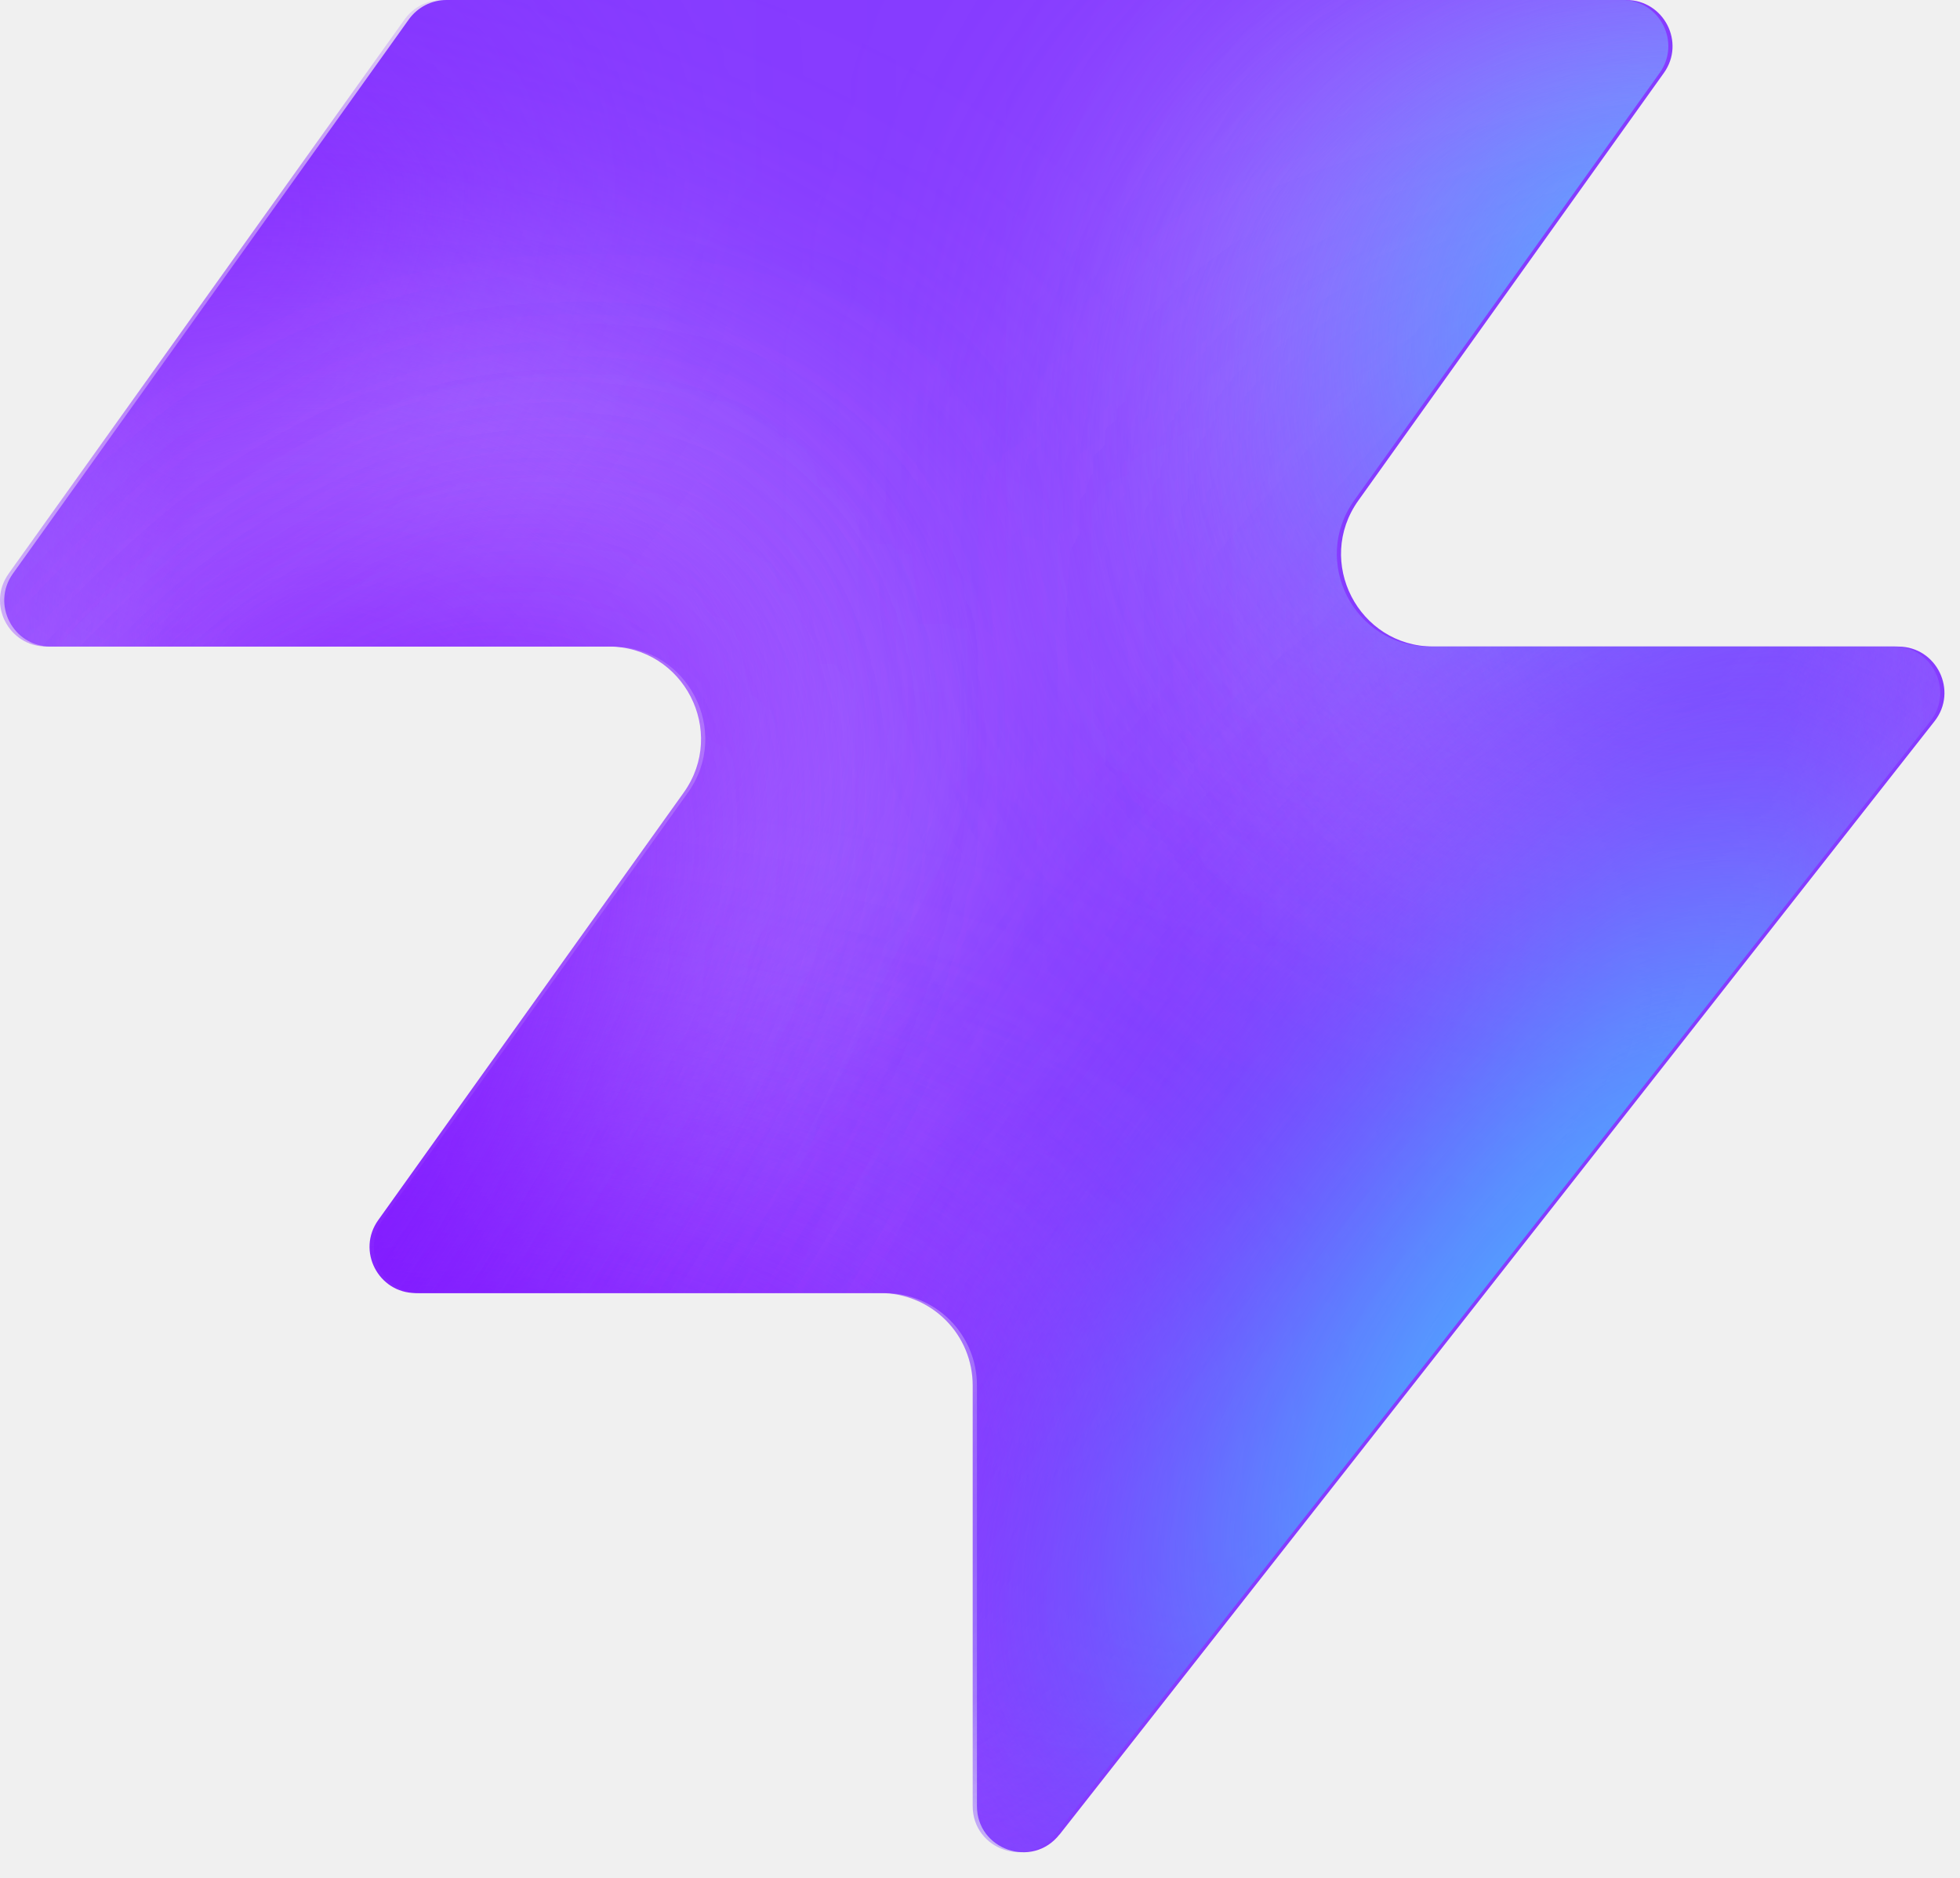
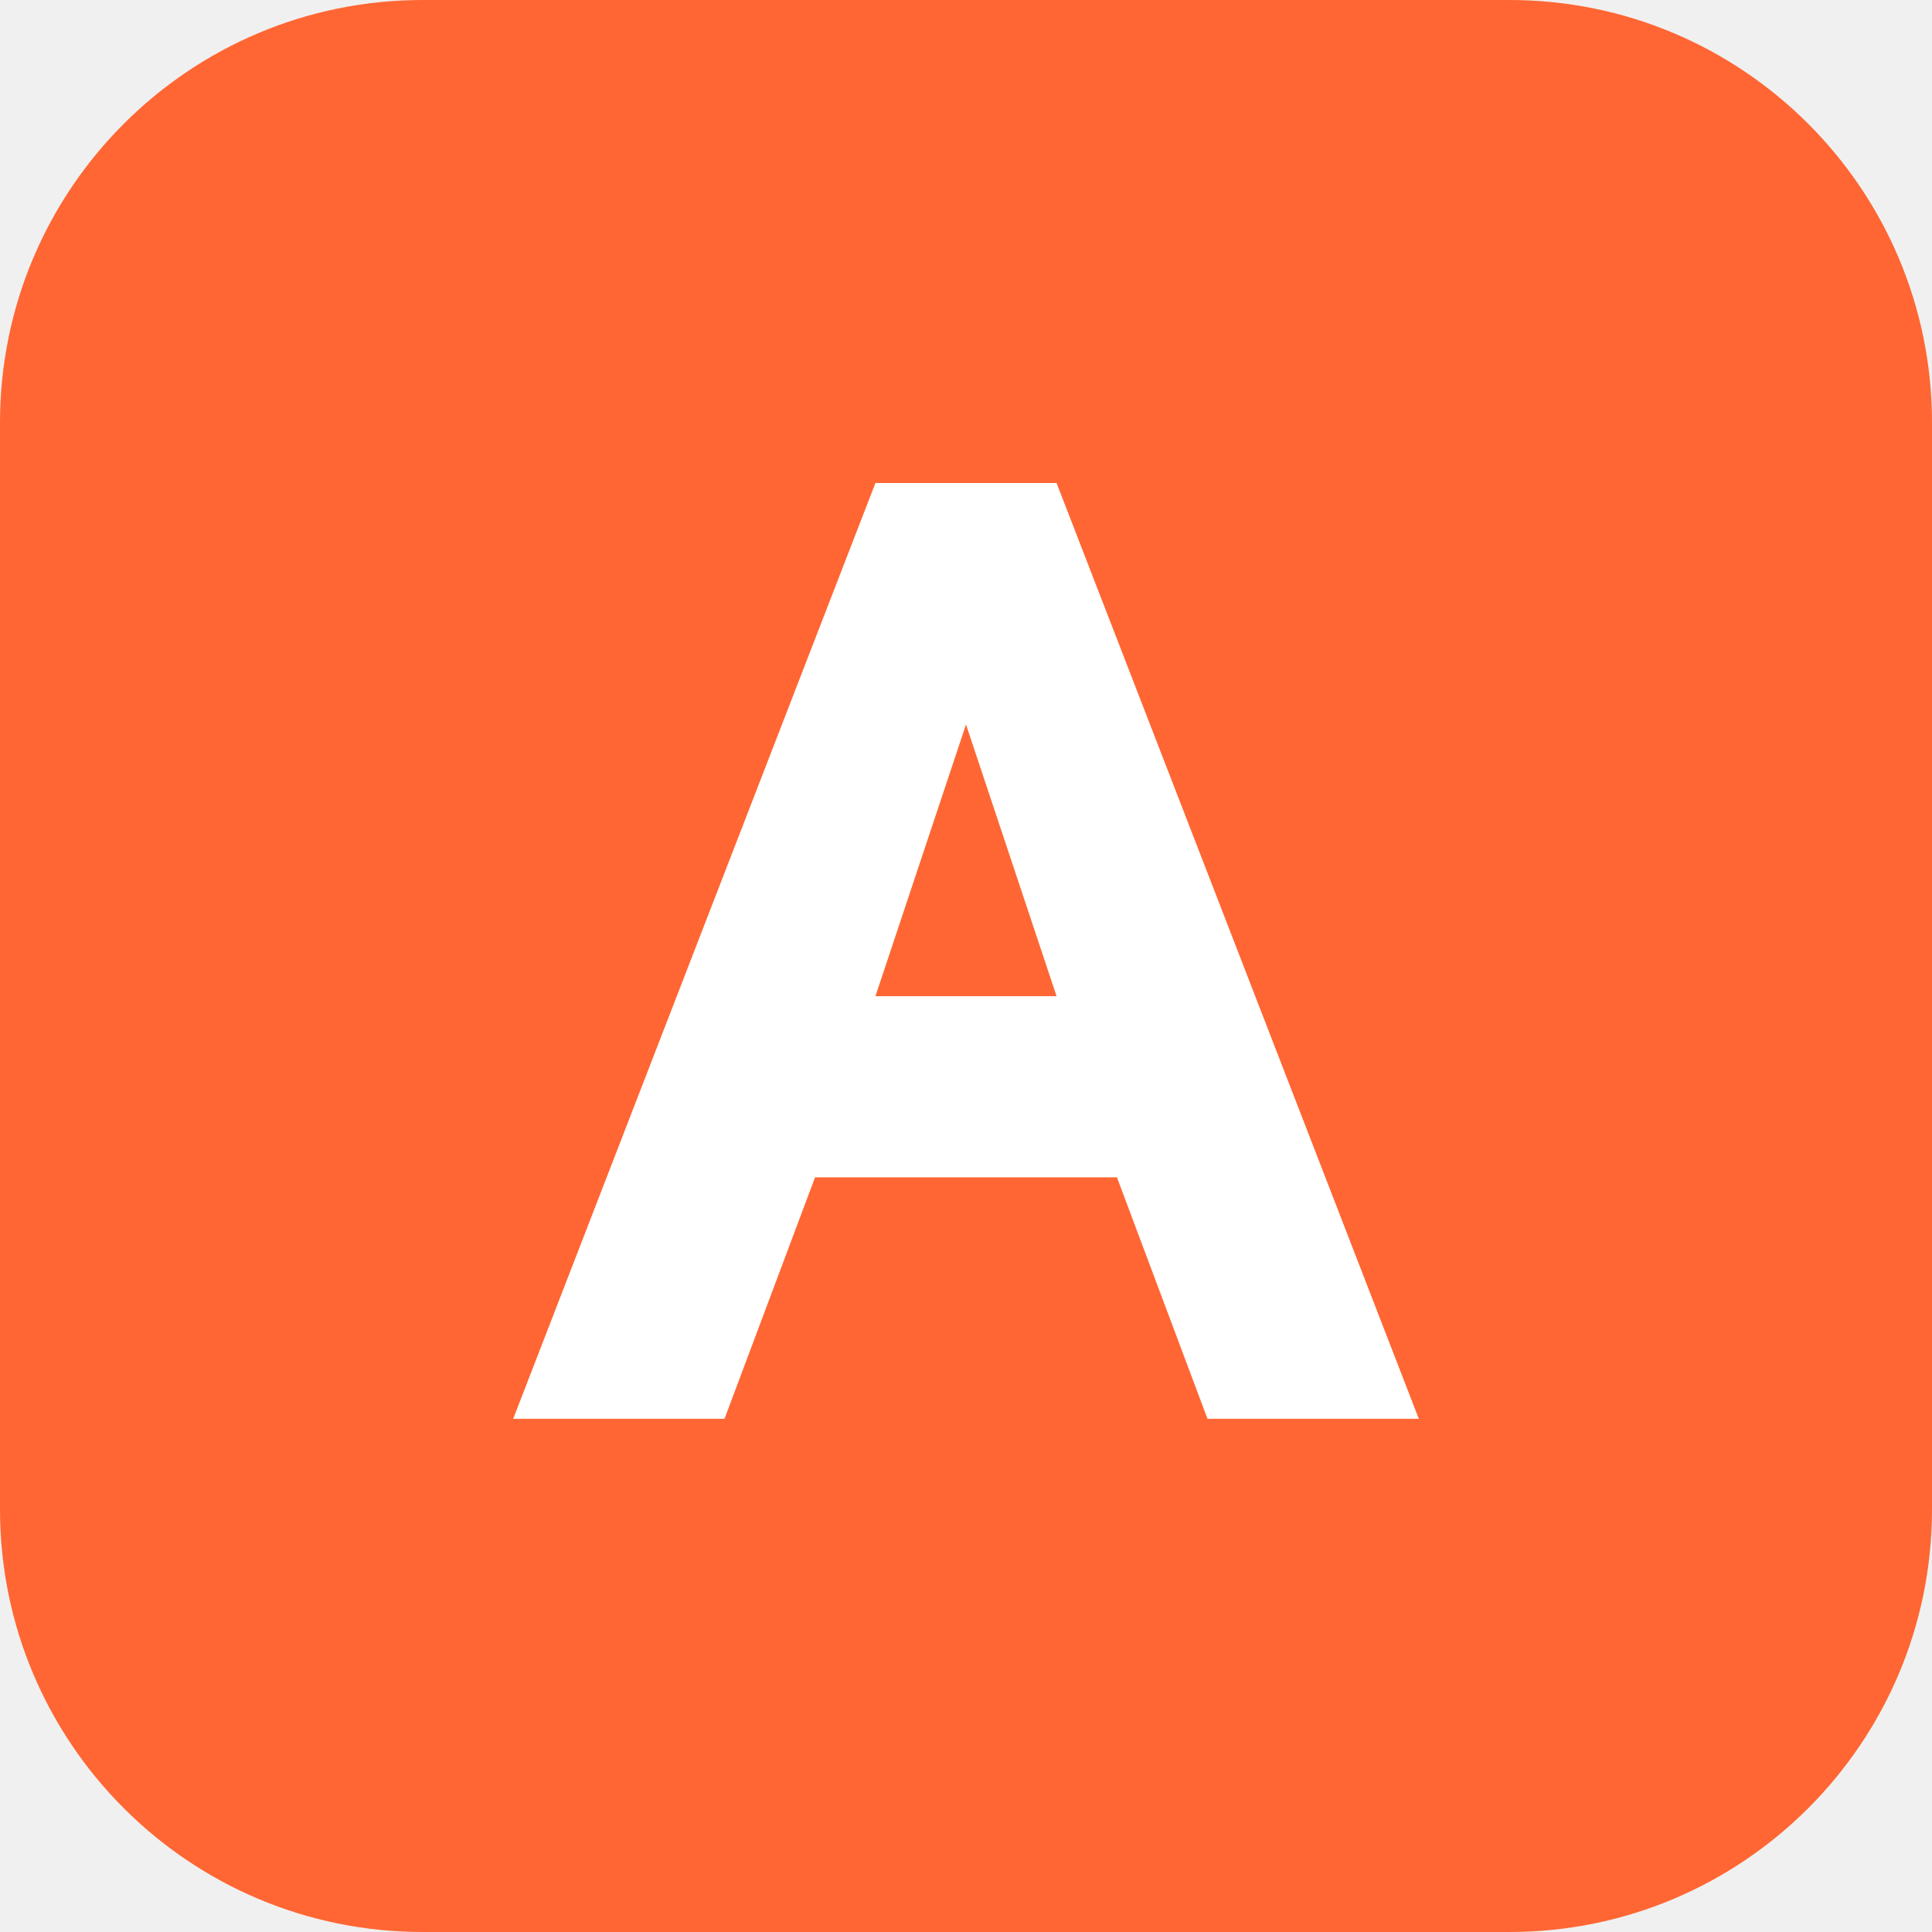
- <svg xmlns="http://www.w3.org/2000/svg" width="48" height="46" fill="none" viewBox="0 0 48 46">
-   <path fill="#863bff" d="M25.946 44.938c-.664.845-2.021.375-2.021-.698V33.937a2.26 2.26 0 0 0-2.262-2.262H10.287c-.92 0-1.456-1.04-.92-1.788l7.48-10.471c1.07-1.497 0-3.578-1.842-3.578H1.237c-.92 0-1.456-1.04-.92-1.788L10.013.474c.214-.297.556-.474.92-.474h28.894c.92 0 1.456 1.04.92 1.788l-7.48 10.471c-1.07 1.498 0 3.579 1.842 3.579h11.377c.943 0 1.473 1.088.89 1.83L25.947 44.94z" style="fill:#863bff;fill:color(display-p3 .525 .23 1);fill-opacity:1" />
-   <mask id="a" width="48" height="46" x="0" y="0" maskUnits="userSpaceOnUse" style="mask-type:alpha">
-     <path fill="#000" d="M25.842 44.938c-.664.844-2.021.375-2.021-.698V33.937a2.26 2.26 0 0 0-2.262-2.262H10.183c-.92 0-1.456-1.04-.92-1.788l7.48-10.471c1.07-1.498 0-3.579-1.842-3.579H1.133c-.92 0-1.456-1.04-.92-1.787L9.91.473c.214-.297.556-.474.92-.474h28.894c.92 0 1.456 1.04.92 1.788l-7.48 10.471c-1.07 1.498 0 3.578 1.842 3.578h11.377c.943 0 1.473 1.088.89 1.832L25.843 44.94z" style="fill:#000;fill-opacity:1" />
-   </mask>
-   <g mask="url(#a)">
-     <g filter="url(#b)">
-       <ellipse cx="5.508" cy="14.704" fill="#ede6ff" rx="5.508" ry="14.704" style="fill:#ede6ff;fill:color(display-p3 .927 .903 1);fill-opacity:1" transform="matrix(.00324 1 1 -.00324 -4.47 31.516)" />
-     </g>
-     <g filter="url(#c)">
-       <ellipse cx="10.399" cy="29.851" fill="#ede6ff" rx="10.399" ry="29.851" style="fill:#ede6ff;fill:color(display-p3 .927 .903 1);fill-opacity:1" transform="matrix(.00324 1 1 -.00324 -39.328 7.883)" />
-     </g>
-     <g filter="url(#d)">
-       <ellipse cx="5.508" cy="30.487" fill="#7e14ff" rx="5.508" ry="30.487" style="fill:#7e14ff;fill:color(display-p3 .492 .077 1);fill-opacity:1" transform="rotate(89.814 -25.913 -14.639)scale(1 -1)" />
-     </g>
-     <g filter="url(#e)">
-       <ellipse cx="5.508" cy="30.599" fill="#7e14ff" rx="5.508" ry="30.599" style="fill:#7e14ff;fill:color(display-p3 .492 .077 1);fill-opacity:1" transform="rotate(89.814 -32.644 -3.334)scale(1 -1)" />
-     </g>
-     <g filter="url(#f)">
-       <ellipse cx="5.508" cy="30.599" fill="#7e14ff" rx="5.508" ry="30.599" style="fill:#7e14ff;fill:color(display-p3 .492 .077 1);fill-opacity:1" transform="matrix(.00324 1 1 -.00324 -34.34 30.47)" />
-     </g>
-     <g filter="url(#g)">
-       <ellipse cx="14.072" cy="22.078" fill="#ede6ff" rx="14.072" ry="22.078" style="fill:#ede6ff;fill:color(display-p3 .927 .903 1);fill-opacity:1" transform="rotate(93.35 24.506 48.493)scale(-1 1)" />
-     </g>
-     <g filter="url(#h)">
-       <ellipse cx="3.47" cy="21.501" fill="#7e14ff" rx="3.47" ry="21.501" style="fill:#7e14ff;fill:color(display-p3 .492 .077 1);fill-opacity:1" transform="rotate(89.009 28.708 47.59)scale(-1 1)" />
-     </g>
-     <g filter="url(#i)">
-       <ellipse cx="3.47" cy="21.501" fill="#7e14ff" rx="3.47" ry="21.501" style="fill:#7e14ff;fill:color(display-p3 .492 .077 1);fill-opacity:1" transform="rotate(89.009 28.708 47.59)scale(-1 1)" />
-     </g>
-     <g filter="url(#j)">
-       <ellipse cx=".387" cy="8.972" fill="#7e14ff" rx="4.407" ry="29.108" style="fill:#7e14ff;fill:color(display-p3 .492 .077 1);fill-opacity:1" transform="rotate(39.51 .387 8.972)" />
-     </g>
-     <g filter="url(#k)">
-       <ellipse cx="47.523" cy="-6.092" fill="#7e14ff" rx="4.407" ry="29.108" style="fill:#7e14ff;fill:color(display-p3 .492 .077 1);fill-opacity:1" transform="rotate(37.892 47.523 -6.092)" />
-     </g>
-     <g filter="url(#l)">
-       <ellipse cx="41.412" cy="6.333" fill="#47bfff" rx="5.971" ry="9.665" style="fill:#47bfff;fill:color(display-p3 .28 .748 1);fill-opacity:1" transform="rotate(37.892 41.412 6.333)" />
-     </g>
-     <g filter="url(#m)">
-       <ellipse cx="-1.879" cy="38.332" fill="#7e14ff" rx="4.407" ry="29.108" style="fill:#7e14ff;fill:color(display-p3 .492 .077 1);fill-opacity:1" transform="rotate(37.892 -1.88 38.332)" />
-     </g>
-     <g filter="url(#n)">
-       <ellipse cx="-1.879" cy="38.332" fill="#7e14ff" rx="4.407" ry="29.108" style="fill:#7e14ff;fill:color(display-p3 .492 .077 1);fill-opacity:1" transform="rotate(37.892 -1.88 38.332)" />
-     </g>
-     <g filter="url(#o)">
-       <ellipse cx="35.651" cy="29.907" fill="#7e14ff" rx="4.407" ry="29.108" style="fill:#7e14ff;fill:color(display-p3 .492 .077 1);fill-opacity:1" transform="rotate(37.892 35.651 29.907)" />
-     </g>
-     <g filter="url(#p)">
-       <ellipse cx="38.418" cy="32.4" fill="#47bfff" rx="5.971" ry="15.297" style="fill:#47bfff;fill:color(display-p3 .28 .748 1);fill-opacity:1" transform="rotate(37.892 38.418 32.4)" />
-     </g>
-   </g>
-   <defs>
-     <filter id="b" width="60.045" height="41.654" x="-19.77" y="16.149" color-interpolation-filters="sRGB" filterUnits="userSpaceOnUse">
-       <feFlood flood-opacity="0" result="BackgroundImageFix" />
-       <feBlend in="SourceGraphic" in2="BackgroundImageFix" result="shape" />
-       <feGaussianBlur result="effect1_foregroundBlur_2002_17158" stdDeviation="7.659" />
-     </filter>
-     <filter id="c" width="90.34" height="51.437" x="-54.613" y="-7.533" color-interpolation-filters="sRGB" filterUnits="userSpaceOnUse">
-       <feFlood flood-opacity="0" result="BackgroundImageFix" />
-       <feBlend in="SourceGraphic" in2="BackgroundImageFix" result="shape" />
-       <feGaussianBlur result="effect1_foregroundBlur_2002_17158" stdDeviation="7.659" />
-     </filter>
-     <filter id="d" width="79.355" height="29.4" x="-49.64" y="2.03" color-interpolation-filters="sRGB" filterUnits="userSpaceOnUse">
-       <feFlood flood-opacity="0" result="BackgroundImageFix" />
-       <feBlend in="SourceGraphic" in2="BackgroundImageFix" result="shape" />
-       <feGaussianBlur result="effect1_foregroundBlur_2002_17158" stdDeviation="4.596" />
-     </filter>
-     <filter id="e" width="79.579" height="29.4" x="-45.045" y="20.029" color-interpolation-filters="sRGB" filterUnits="userSpaceOnUse">
-       <feFlood flood-opacity="0" result="BackgroundImageFix" />
-       <feBlend in="SourceGraphic" in2="BackgroundImageFix" result="shape" />
-       <feGaussianBlur result="effect1_foregroundBlur_2002_17158" stdDeviation="4.596" />
-     </filter>
-     <filter id="f" width="79.579" height="29.4" x="-43.513" y="21.178" color-interpolation-filters="sRGB" filterUnits="userSpaceOnUse">
-       <feFlood flood-opacity="0" result="BackgroundImageFix" />
-       <feBlend in="SourceGraphic" in2="BackgroundImageFix" result="shape" />
-       <feGaussianBlur result="effect1_foregroundBlur_2002_17158" stdDeviation="4.596" />
-     </filter>
-     <filter id="g" width="74.749" height="58.852" x="15.756" y="-17.901" color-interpolation-filters="sRGB" filterUnits="userSpaceOnUse">
-       <feFlood flood-opacity="0" result="BackgroundImageFix" />
-       <feBlend in="SourceGraphic" in2="BackgroundImageFix" result="shape" />
-       <feGaussianBlur result="effect1_foregroundBlur_2002_17158" stdDeviation="7.659" />
-     </filter>
-     <filter id="h" width="61.377" height="25.362" x="23.548" y="2.284" color-interpolation-filters="sRGB" filterUnits="userSpaceOnUse">
-       <feFlood flood-opacity="0" result="BackgroundImageFix" />
-       <feBlend in="SourceGraphic" in2="BackgroundImageFix" result="shape" />
-       <feGaussianBlur result="effect1_foregroundBlur_2002_17158" stdDeviation="4.596" />
-     </filter>
-     <filter id="i" width="61.377" height="25.362" x="23.548" y="2.284" color-interpolation-filters="sRGB" filterUnits="userSpaceOnUse">
-       <feFlood flood-opacity="0" result="BackgroundImageFix" />
-       <feBlend in="SourceGraphic" in2="BackgroundImageFix" result="shape" />
-       <feGaussianBlur result="effect1_foregroundBlur_2002_17158" stdDeviation="4.596" />
-     </filter>
-     <filter id="j" width="56.045" height="63.649" x="-27.636" y="-22.853" color-interpolation-filters="sRGB" filterUnits="userSpaceOnUse">
-       <feFlood flood-opacity="0" result="BackgroundImageFix" />
-       <feBlend in="SourceGraphic" in2="BackgroundImageFix" result="shape" />
-       <feGaussianBlur result="effect1_foregroundBlur_2002_17158" stdDeviation="4.596" />
-     </filter>
-     <filter id="k" width="54.814" height="64.646" x="20.116" y="-38.415" color-interpolation-filters="sRGB" filterUnits="userSpaceOnUse">
-       <feFlood flood-opacity="0" result="BackgroundImageFix" />
-       <feBlend in="SourceGraphic" in2="BackgroundImageFix" result="shape" />
-       <feGaussianBlur result="effect1_foregroundBlur_2002_17158" stdDeviation="4.596" />
-     </filter>
-     <filter id="l" width="33.541" height="35.313" x="24.641" y="-11.323" color-interpolation-filters="sRGB" filterUnits="userSpaceOnUse">
-       <feFlood flood-opacity="0" result="BackgroundImageFix" />
-       <feBlend in="SourceGraphic" in2="BackgroundImageFix" result="shape" />
-       <feGaussianBlur result="effect1_foregroundBlur_2002_17158" stdDeviation="4.596" />
-     </filter>
-     <filter id="m" width="54.814" height="64.646" x="-29.286" y="6.009" color-interpolation-filters="sRGB" filterUnits="userSpaceOnUse">
-       <feFlood flood-opacity="0" result="BackgroundImageFix" />
-       <feBlend in="SourceGraphic" in2="BackgroundImageFix" result="shape" />
-       <feGaussianBlur result="effect1_foregroundBlur_2002_17158" stdDeviation="4.596" />
-     </filter>
-     <filter id="n" width="54.814" height="64.646" x="-29.286" y="6.009" color-interpolation-filters="sRGB" filterUnits="userSpaceOnUse">
-       <feFlood flood-opacity="0" result="BackgroundImageFix" />
-       <feBlend in="SourceGraphic" in2="BackgroundImageFix" result="shape" />
-       <feGaussianBlur result="effect1_foregroundBlur_2002_17158" stdDeviation="4.596" />
-     </filter>
-     <filter id="o" width="54.814" height="64.646" x="8.244" y="-2.416" color-interpolation-filters="sRGB" filterUnits="userSpaceOnUse">
-       <feFlood flood-opacity="0" result="BackgroundImageFix" />
-       <feBlend in="SourceGraphic" in2="BackgroundImageFix" result="shape" />
-       <feGaussianBlur result="effect1_foregroundBlur_2002_17158" stdDeviation="4.596" />
-     </filter>
-     <filter id="p" width="39.409" height="43.623" x="18.713" y="10.588" color-interpolation-filters="sRGB" filterUnits="userSpaceOnUse">
-       <feFlood flood-opacity="0" result="BackgroundImageFix" />
-       <feBlend in="SourceGraphic" in2="BackgroundImageFix" result="shape" />
-       <feGaussianBlur result="effect1_foregroundBlur_2002_17158" stdDeviation="4.596" />
-     </filter>
-   </defs>
+ <svg xmlns="http://www.w3.org/2000/svg" viewBox="0 0 64 64">
+   <rect width="64" height="64" rx="14" fill="#ff6633" />
+   <path d="M17 47 29 16h6l12 31h-7l-3-8H27l-3 8h-7Zm12-14h6l-3-9-3 9Z" fill="#fff" />
</svg>
